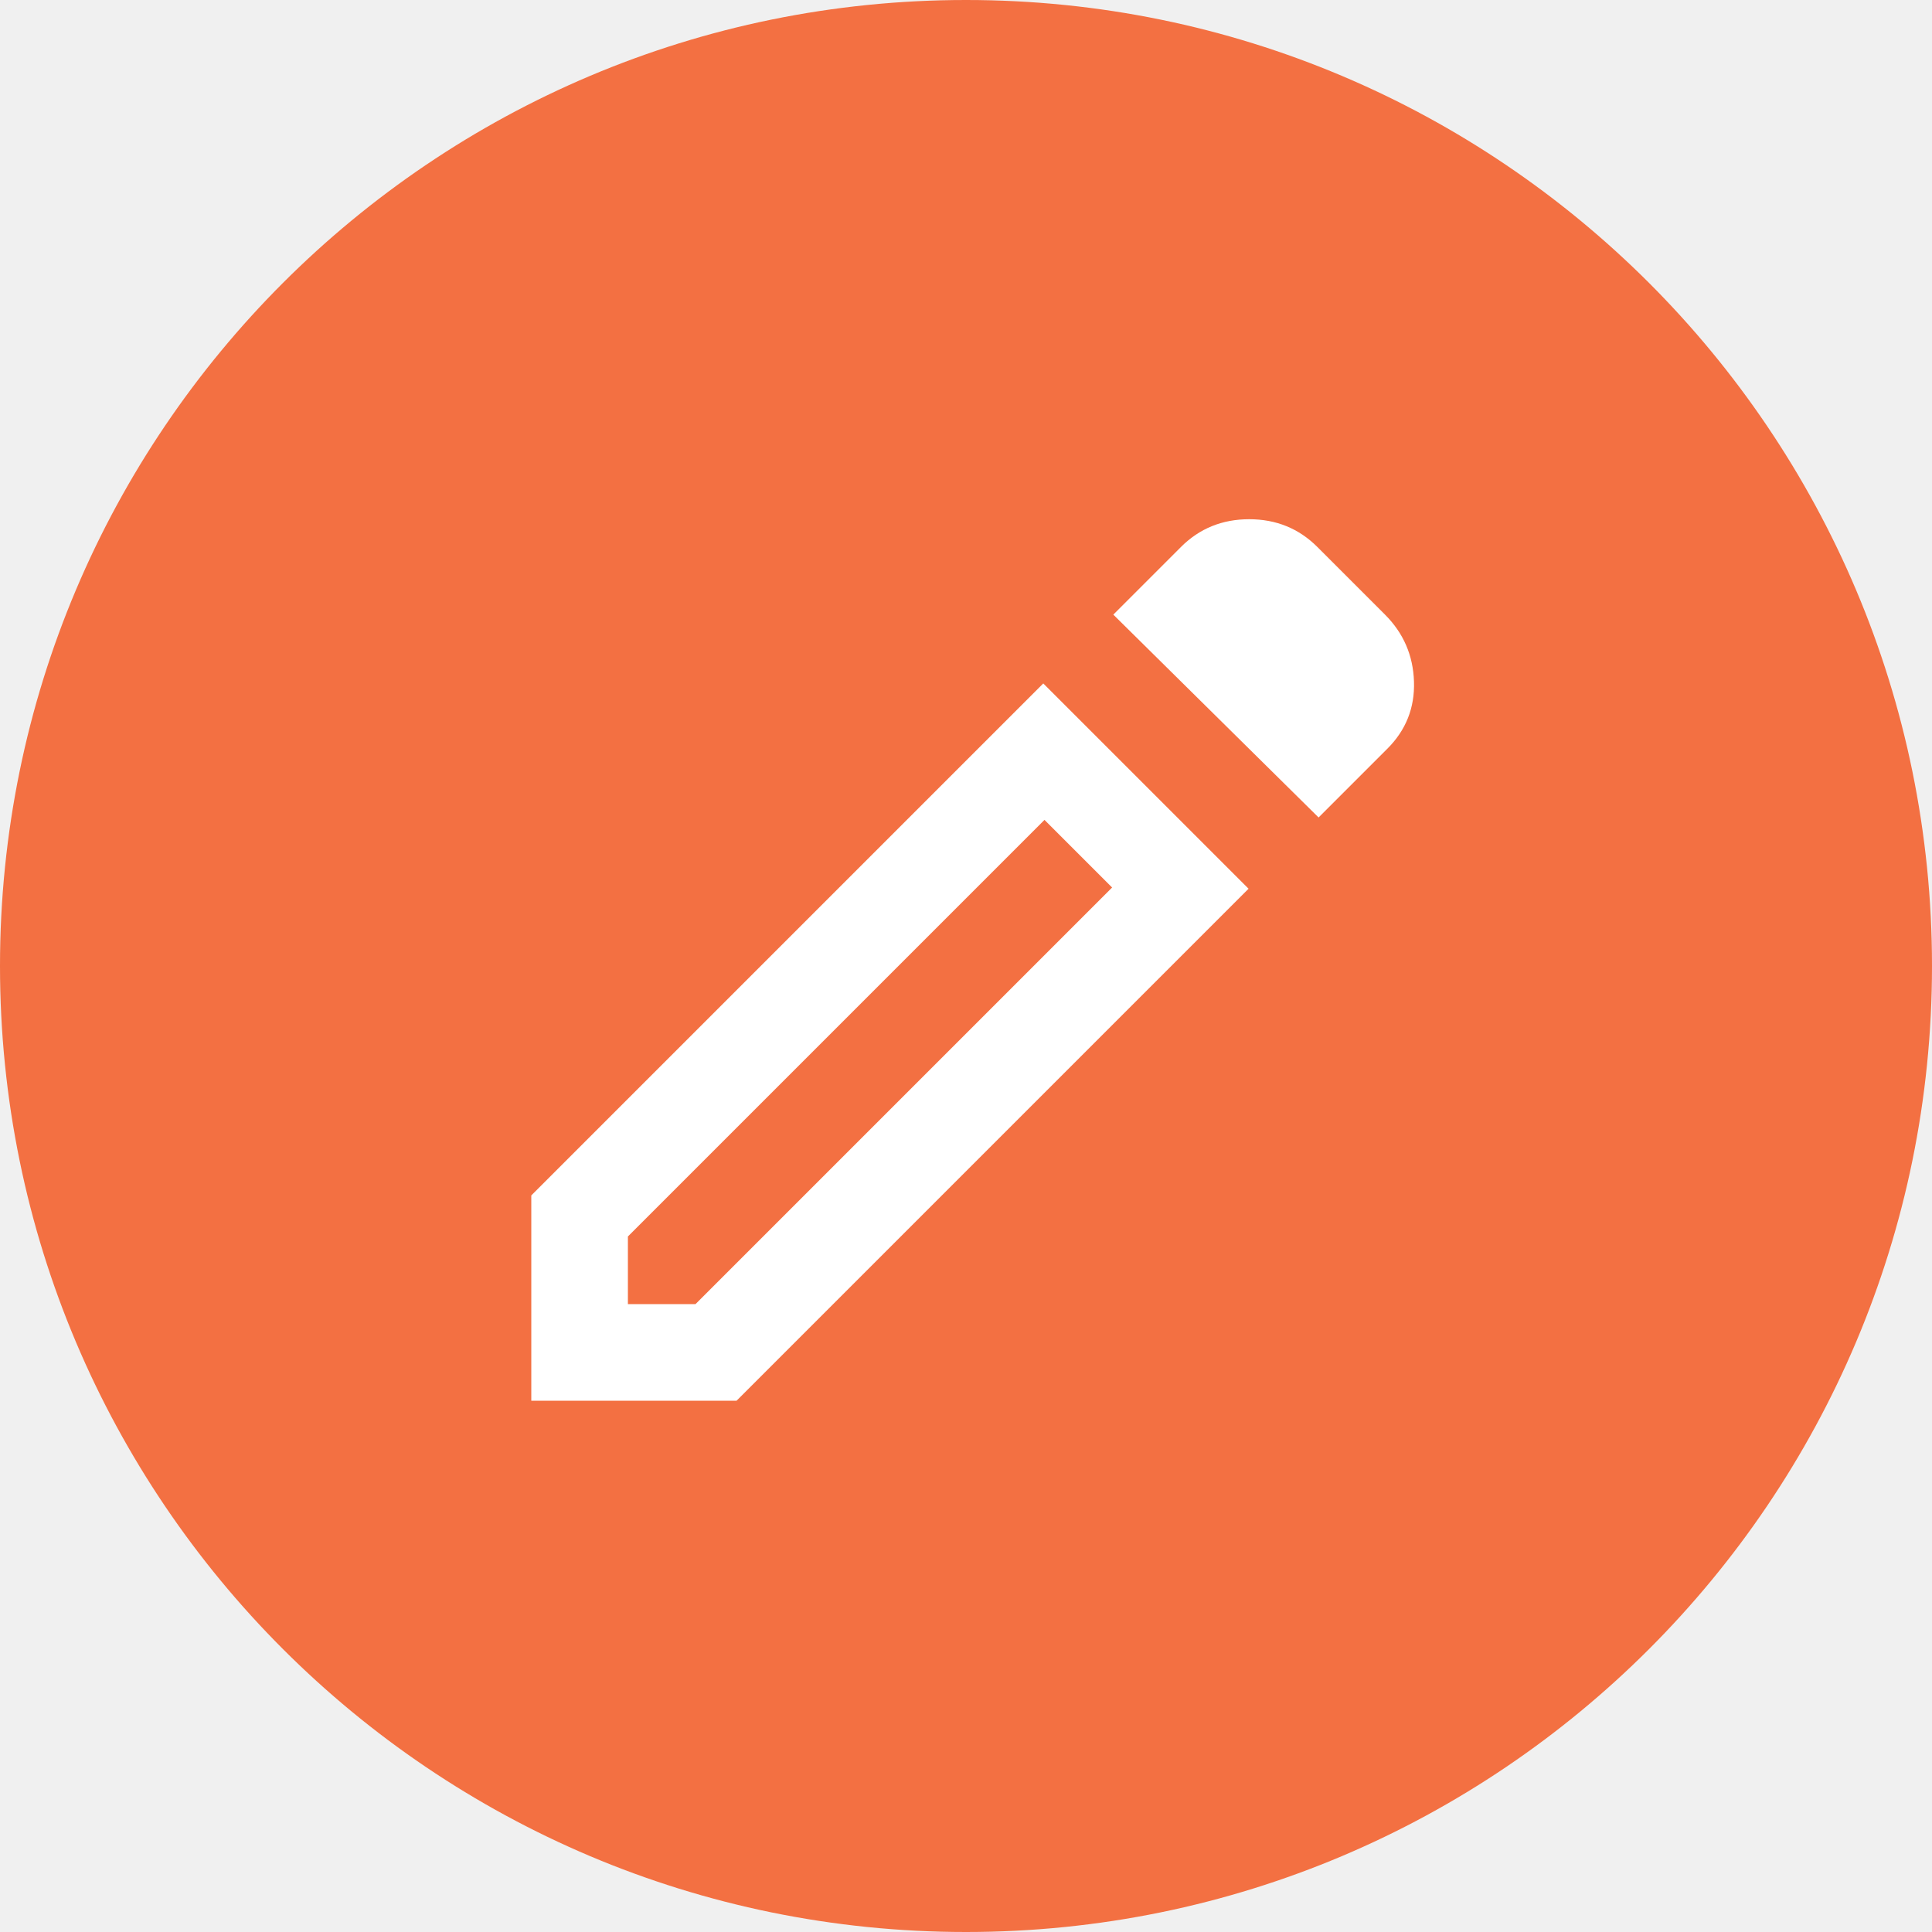
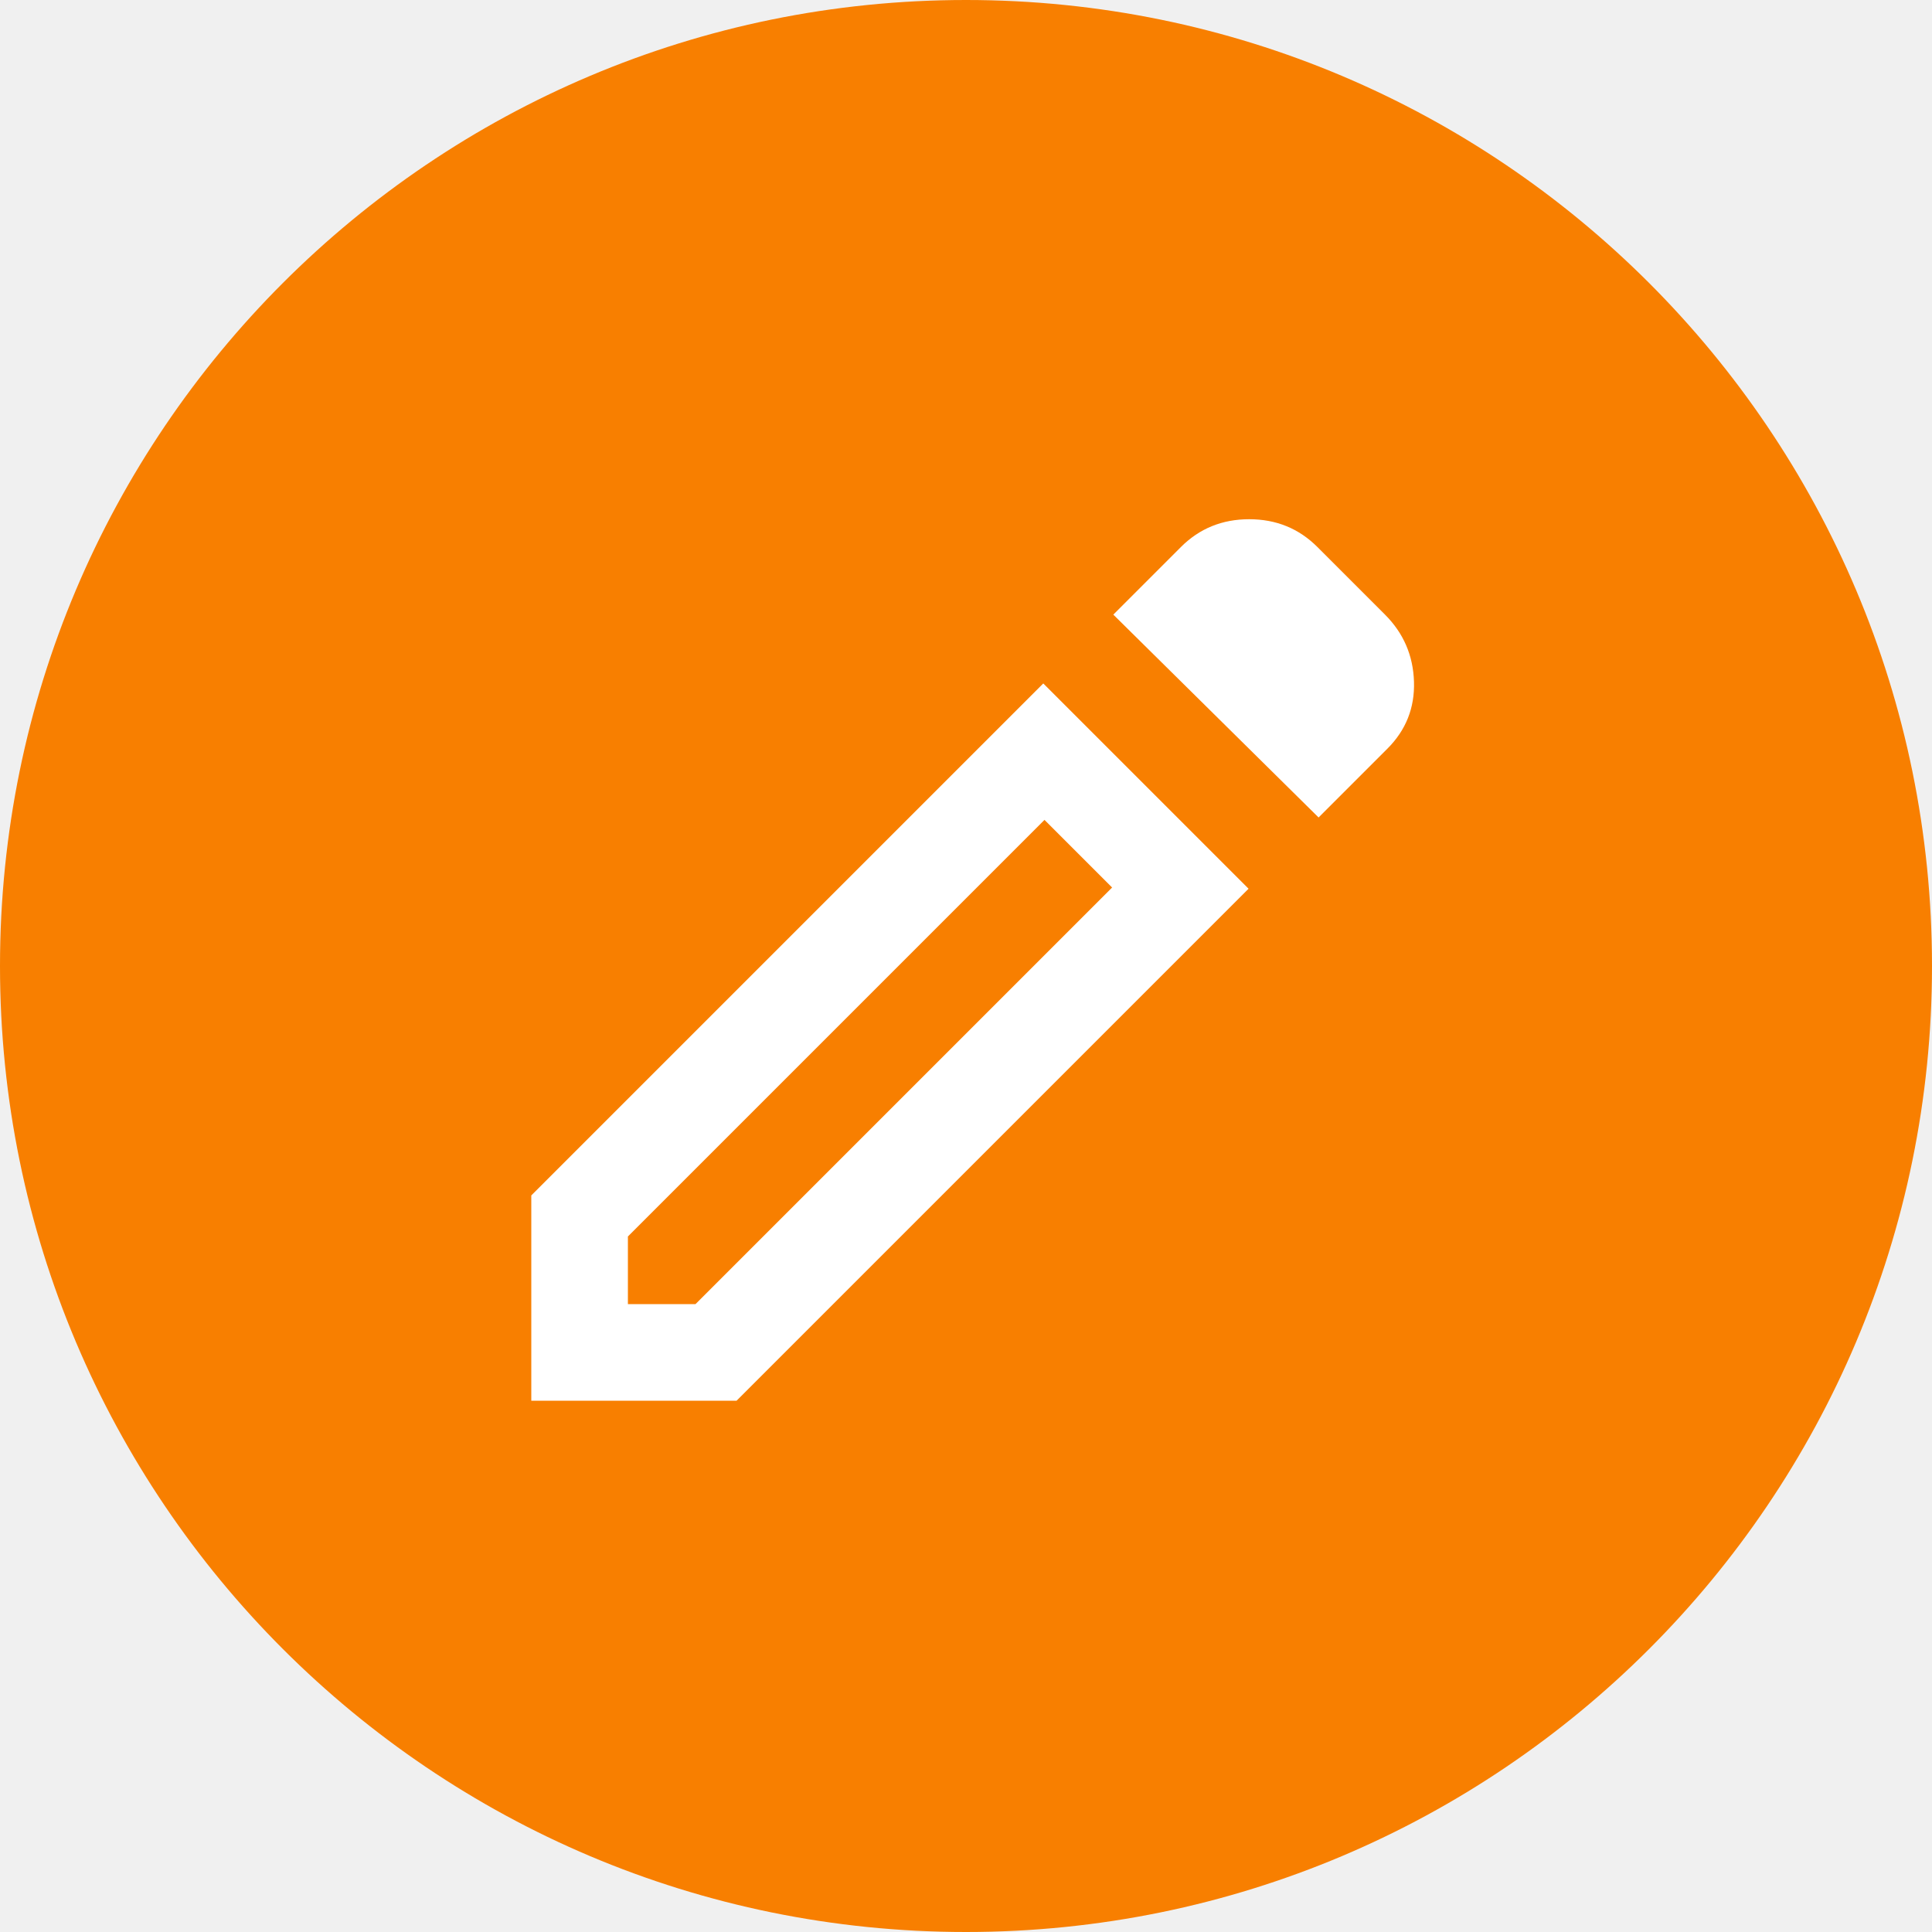
<svg xmlns="http://www.w3.org/2000/svg" width="40" height="40" viewBox="0 0 40 40" fill="none">
-   <circle cx="20" cy="20" r="20" fill="#F37042" />
+   <circle cx="20" cy="20" r="20" fill="#F87F00" />
  <path d="M13 27H14.4L23.025 18.375L21.625 16.975L13 25.6V27ZM27.3 16.925L23.05 12.725L24.45 11.325C24.833 10.942 25.304 10.75 25.863 10.75C26.422 10.75 26.892 10.942 27.275 11.325L28.675 12.725C29.058 13.108 29.258 13.571 29.275 14.113C29.292 14.655 29.108 15.117 28.725 15.5L27.3 16.925ZM25.85 18.4L15.25 29H11V24.75L21.6 14.15L25.85 18.4ZM22.325 17.675L21.625 16.975L23.025 18.375L22.325 17.675Z" fill="white" />
</svg>
